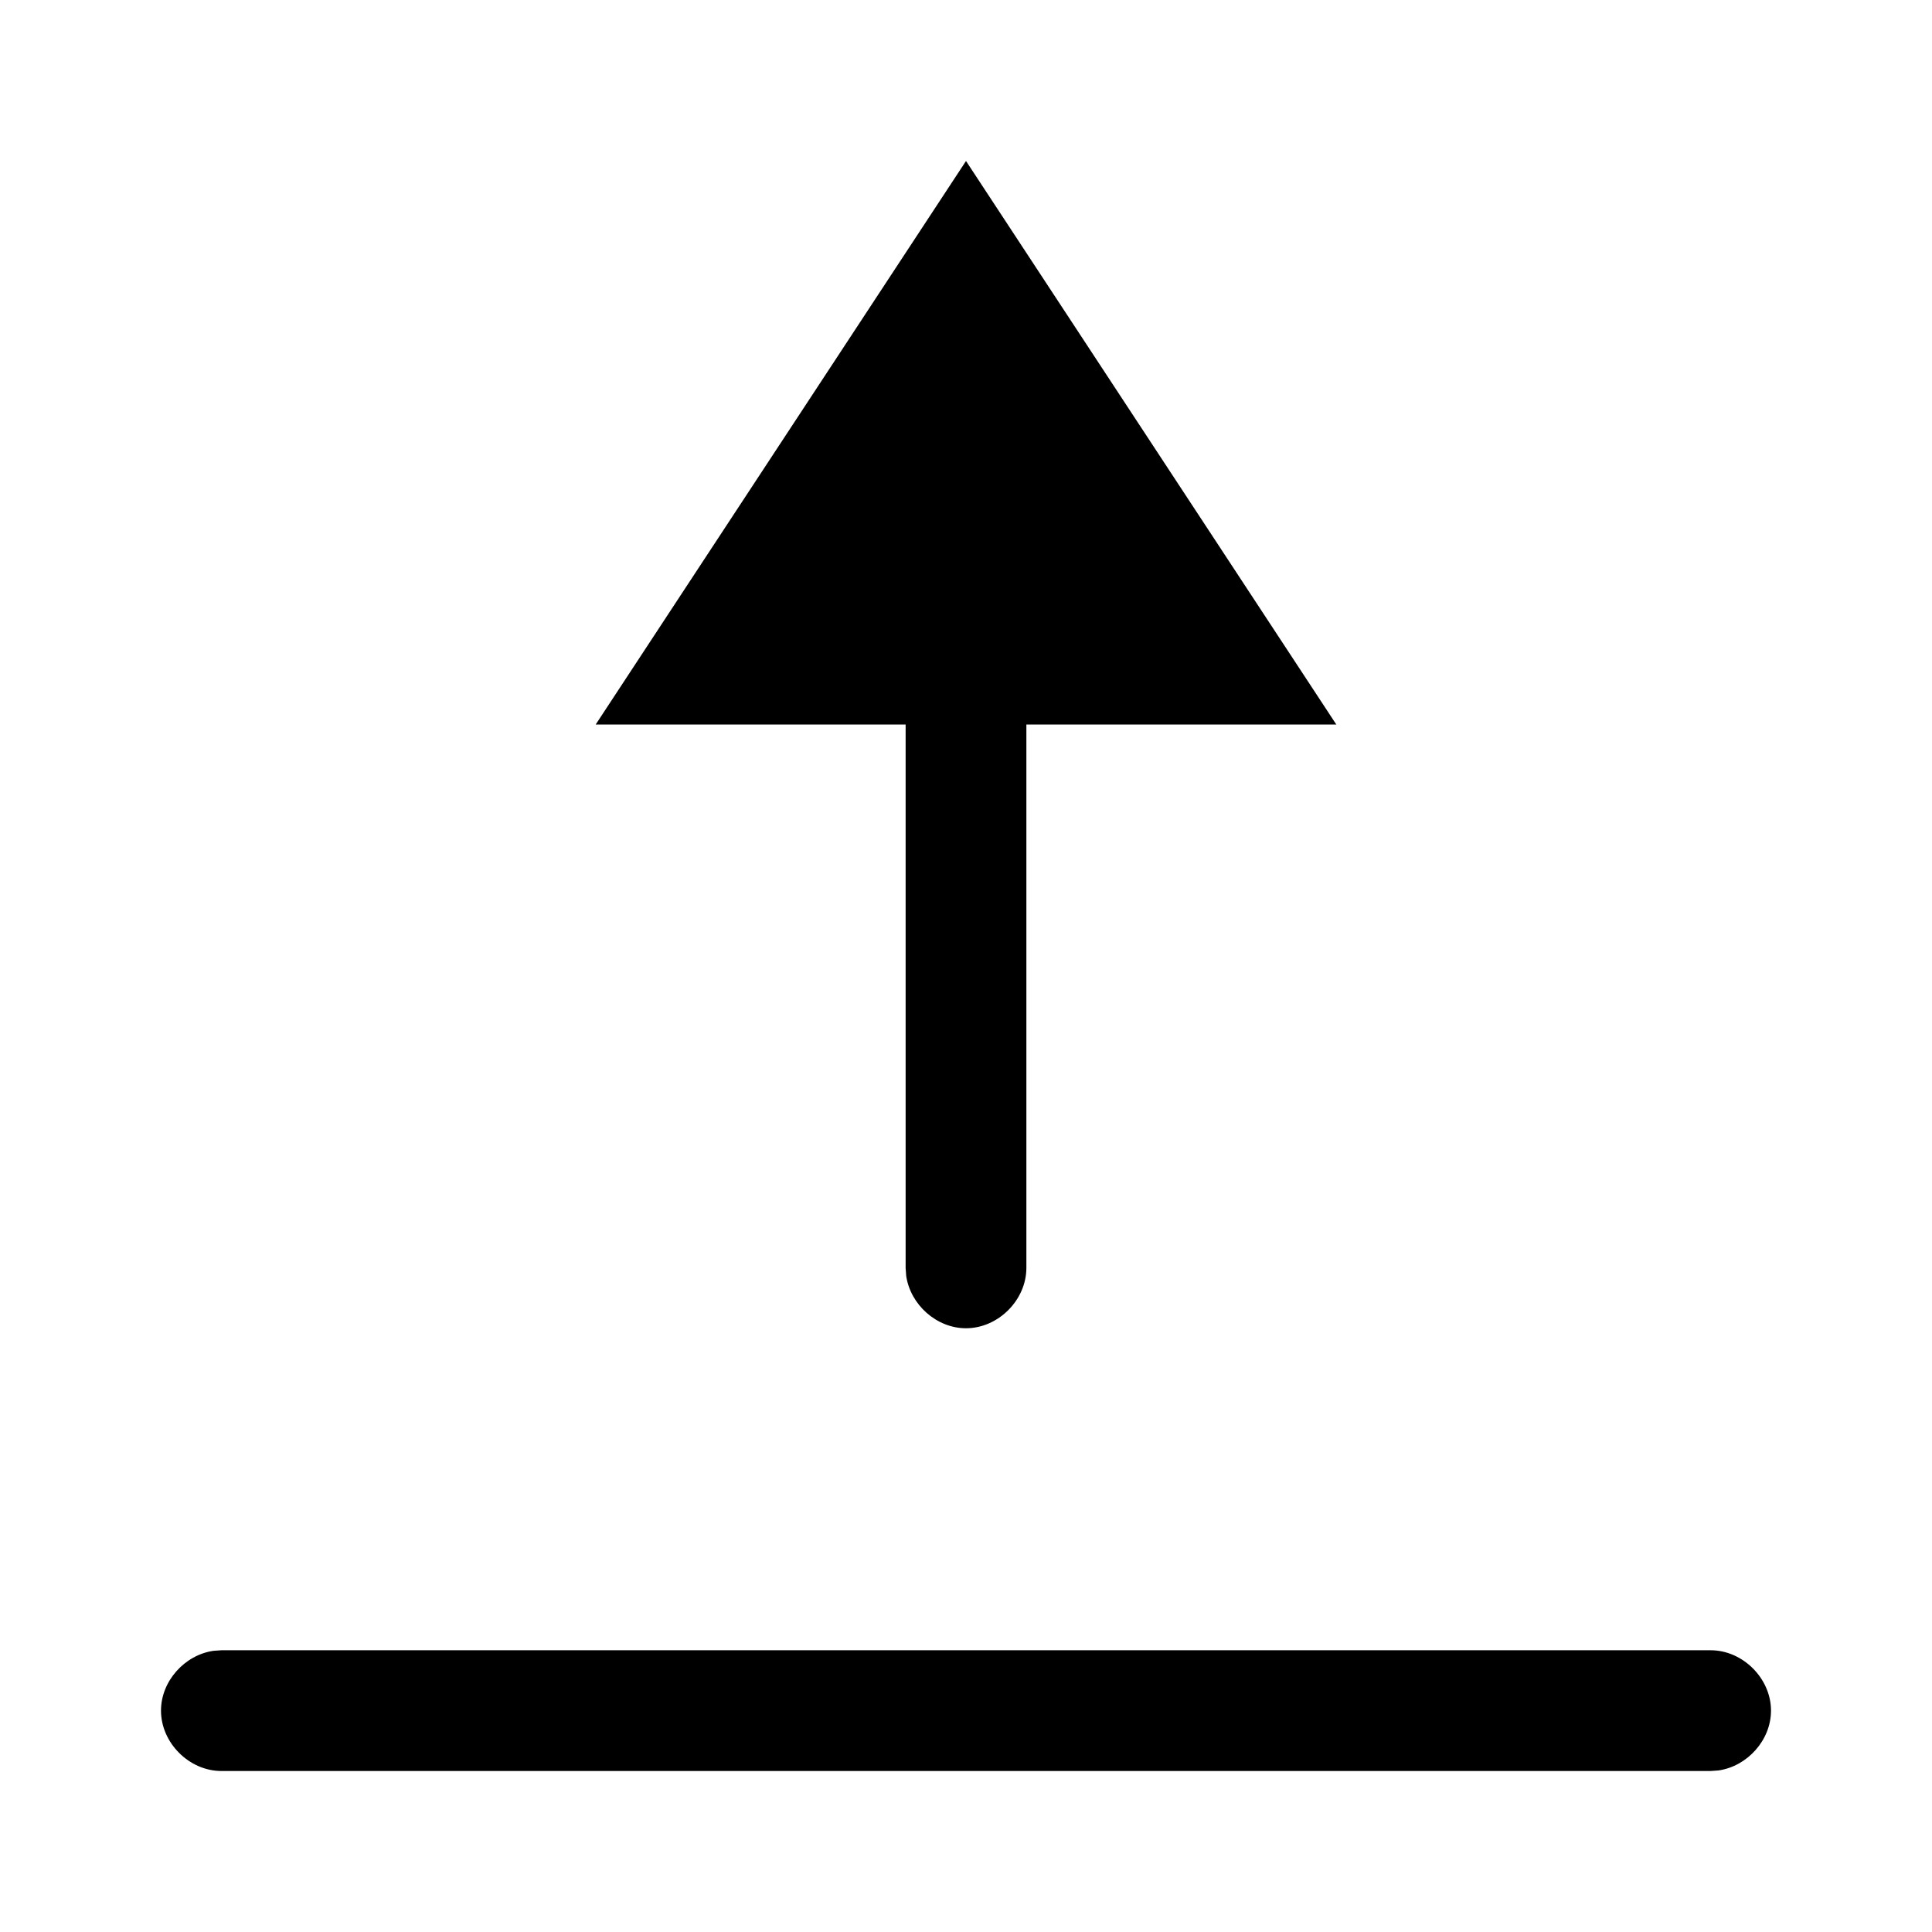
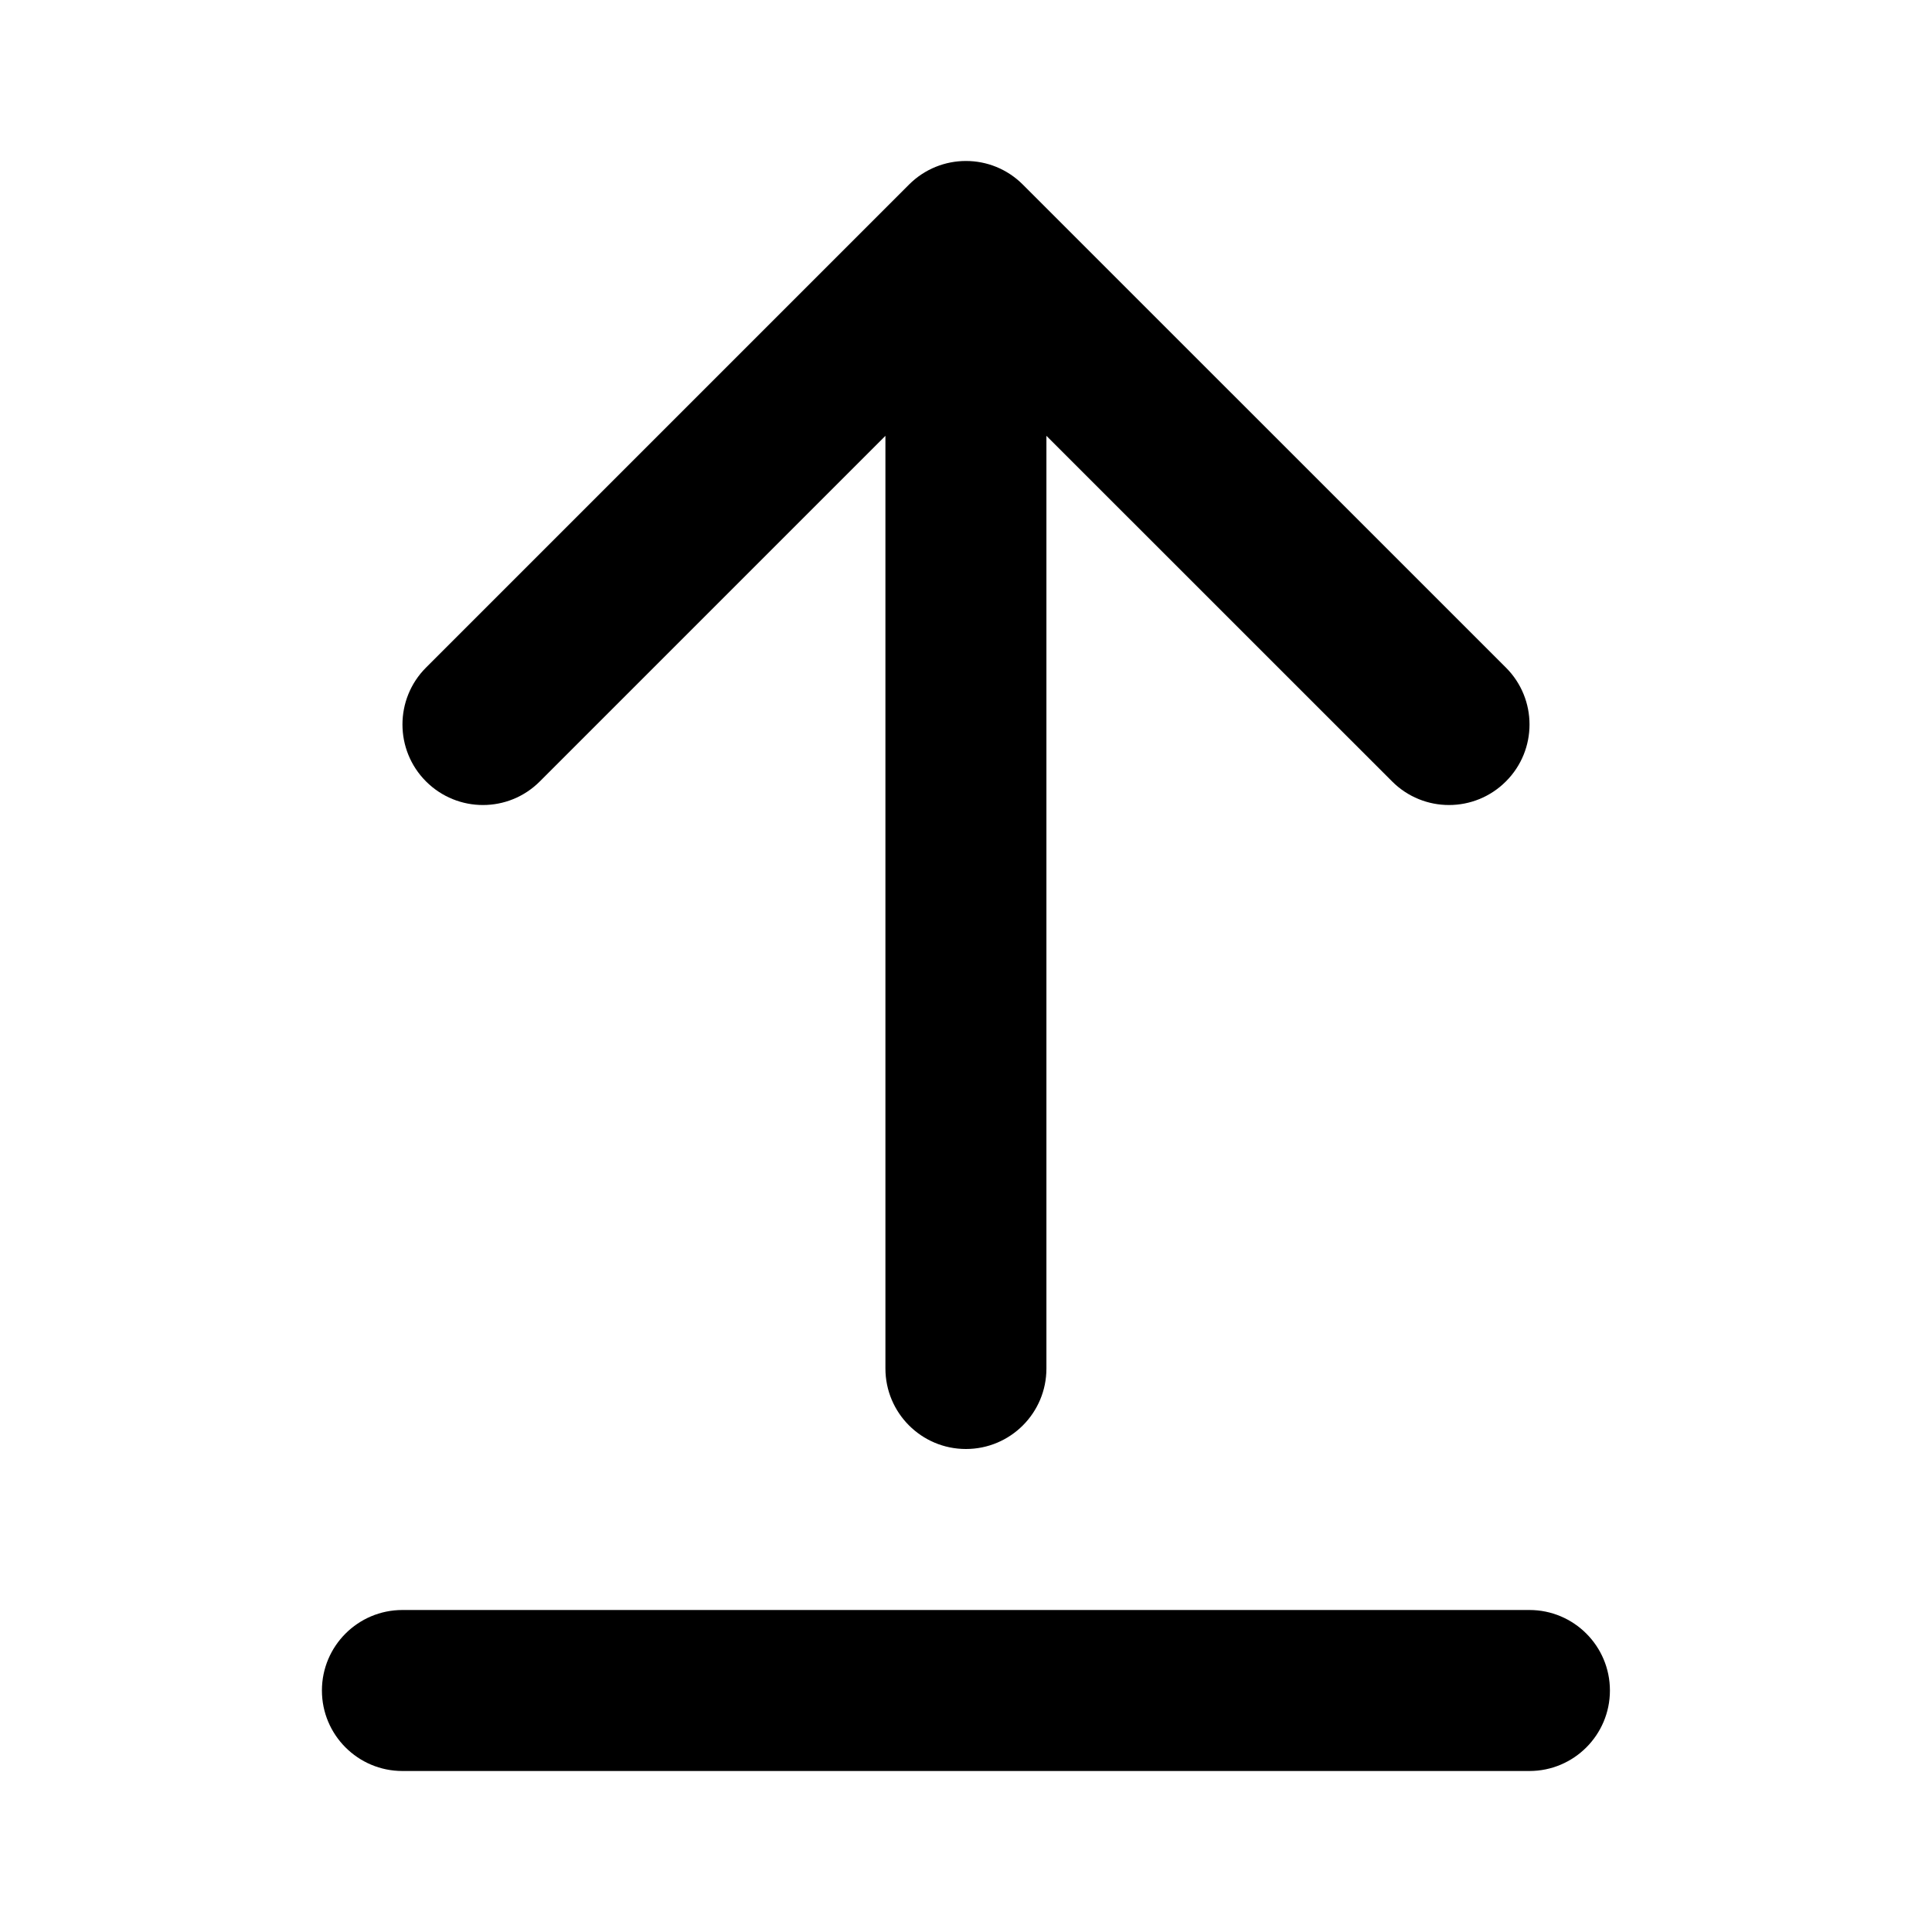
- <svg xmlns="http://www.w3.org/2000/svg" width="24px" height="24px" viewBox="0 0 24 24" version="1.1">
-   <g id="icon/action/upload/default" stroke="none" stroke-width="1" fill="none" fill-rule="evenodd">
-     <path d="M21.25,20.5 C21.65,20.5 22,20.85 22,21.25 C22,21.617 21.706,21.941 21.349,21.993 L21.25,22 L2.75,22 C2.35,22 2,21.65 2,21.25 C2,20.883 2.294,20.559 2.651,20.507 L2.75,20.5 L21.25,20.5 Z M12,2 L16.6,9 L12.75,9 L12.75,15.75 C12.75,16.15 12.4,16.5 12,16.5 C11.633,16.5 11.309,16.206 11.257,15.849 L11.25,15.75 L11.25,9 L7.4,9 L12,2 Z" id="Icon" fill="#000000" />
-   </g>
+ <svg xmlns="http://www.w3.org/2000/svg" width="24" height="24" viewBox="0 0 24 24" fill="none">
+   <path d="M17.293 9.707C17.683 10.098 18.317 10.098 18.707 9.707C19.098 9.317 19.098 8.683 18.707 8.293L12.706 2.293C12.316 1.902 11.683 1.902 11.292 2.293L5.292 8.293C4.902 8.683 4.902 9.317 5.292 9.707C5.683 10.098 6.316 10.098 6.706 9.707L10.999 5.414V17C10.999 17.552 11.447 18 11.999 18C12.552 18 12.999 17.552 12.999 17V5.414L17.293 9.707Z" fill="black" />
+   <path d="M18.999 20L4.999 20C4.447 20 3.999 20.448 3.999 21C3.999 21.552 4.447 22 4.999 22L18.999 22C19.551 22 19.999 21.552 19.999 21C19.999 20.448 19.551 20 18.999 20Z" fill="black" />
</svg>
